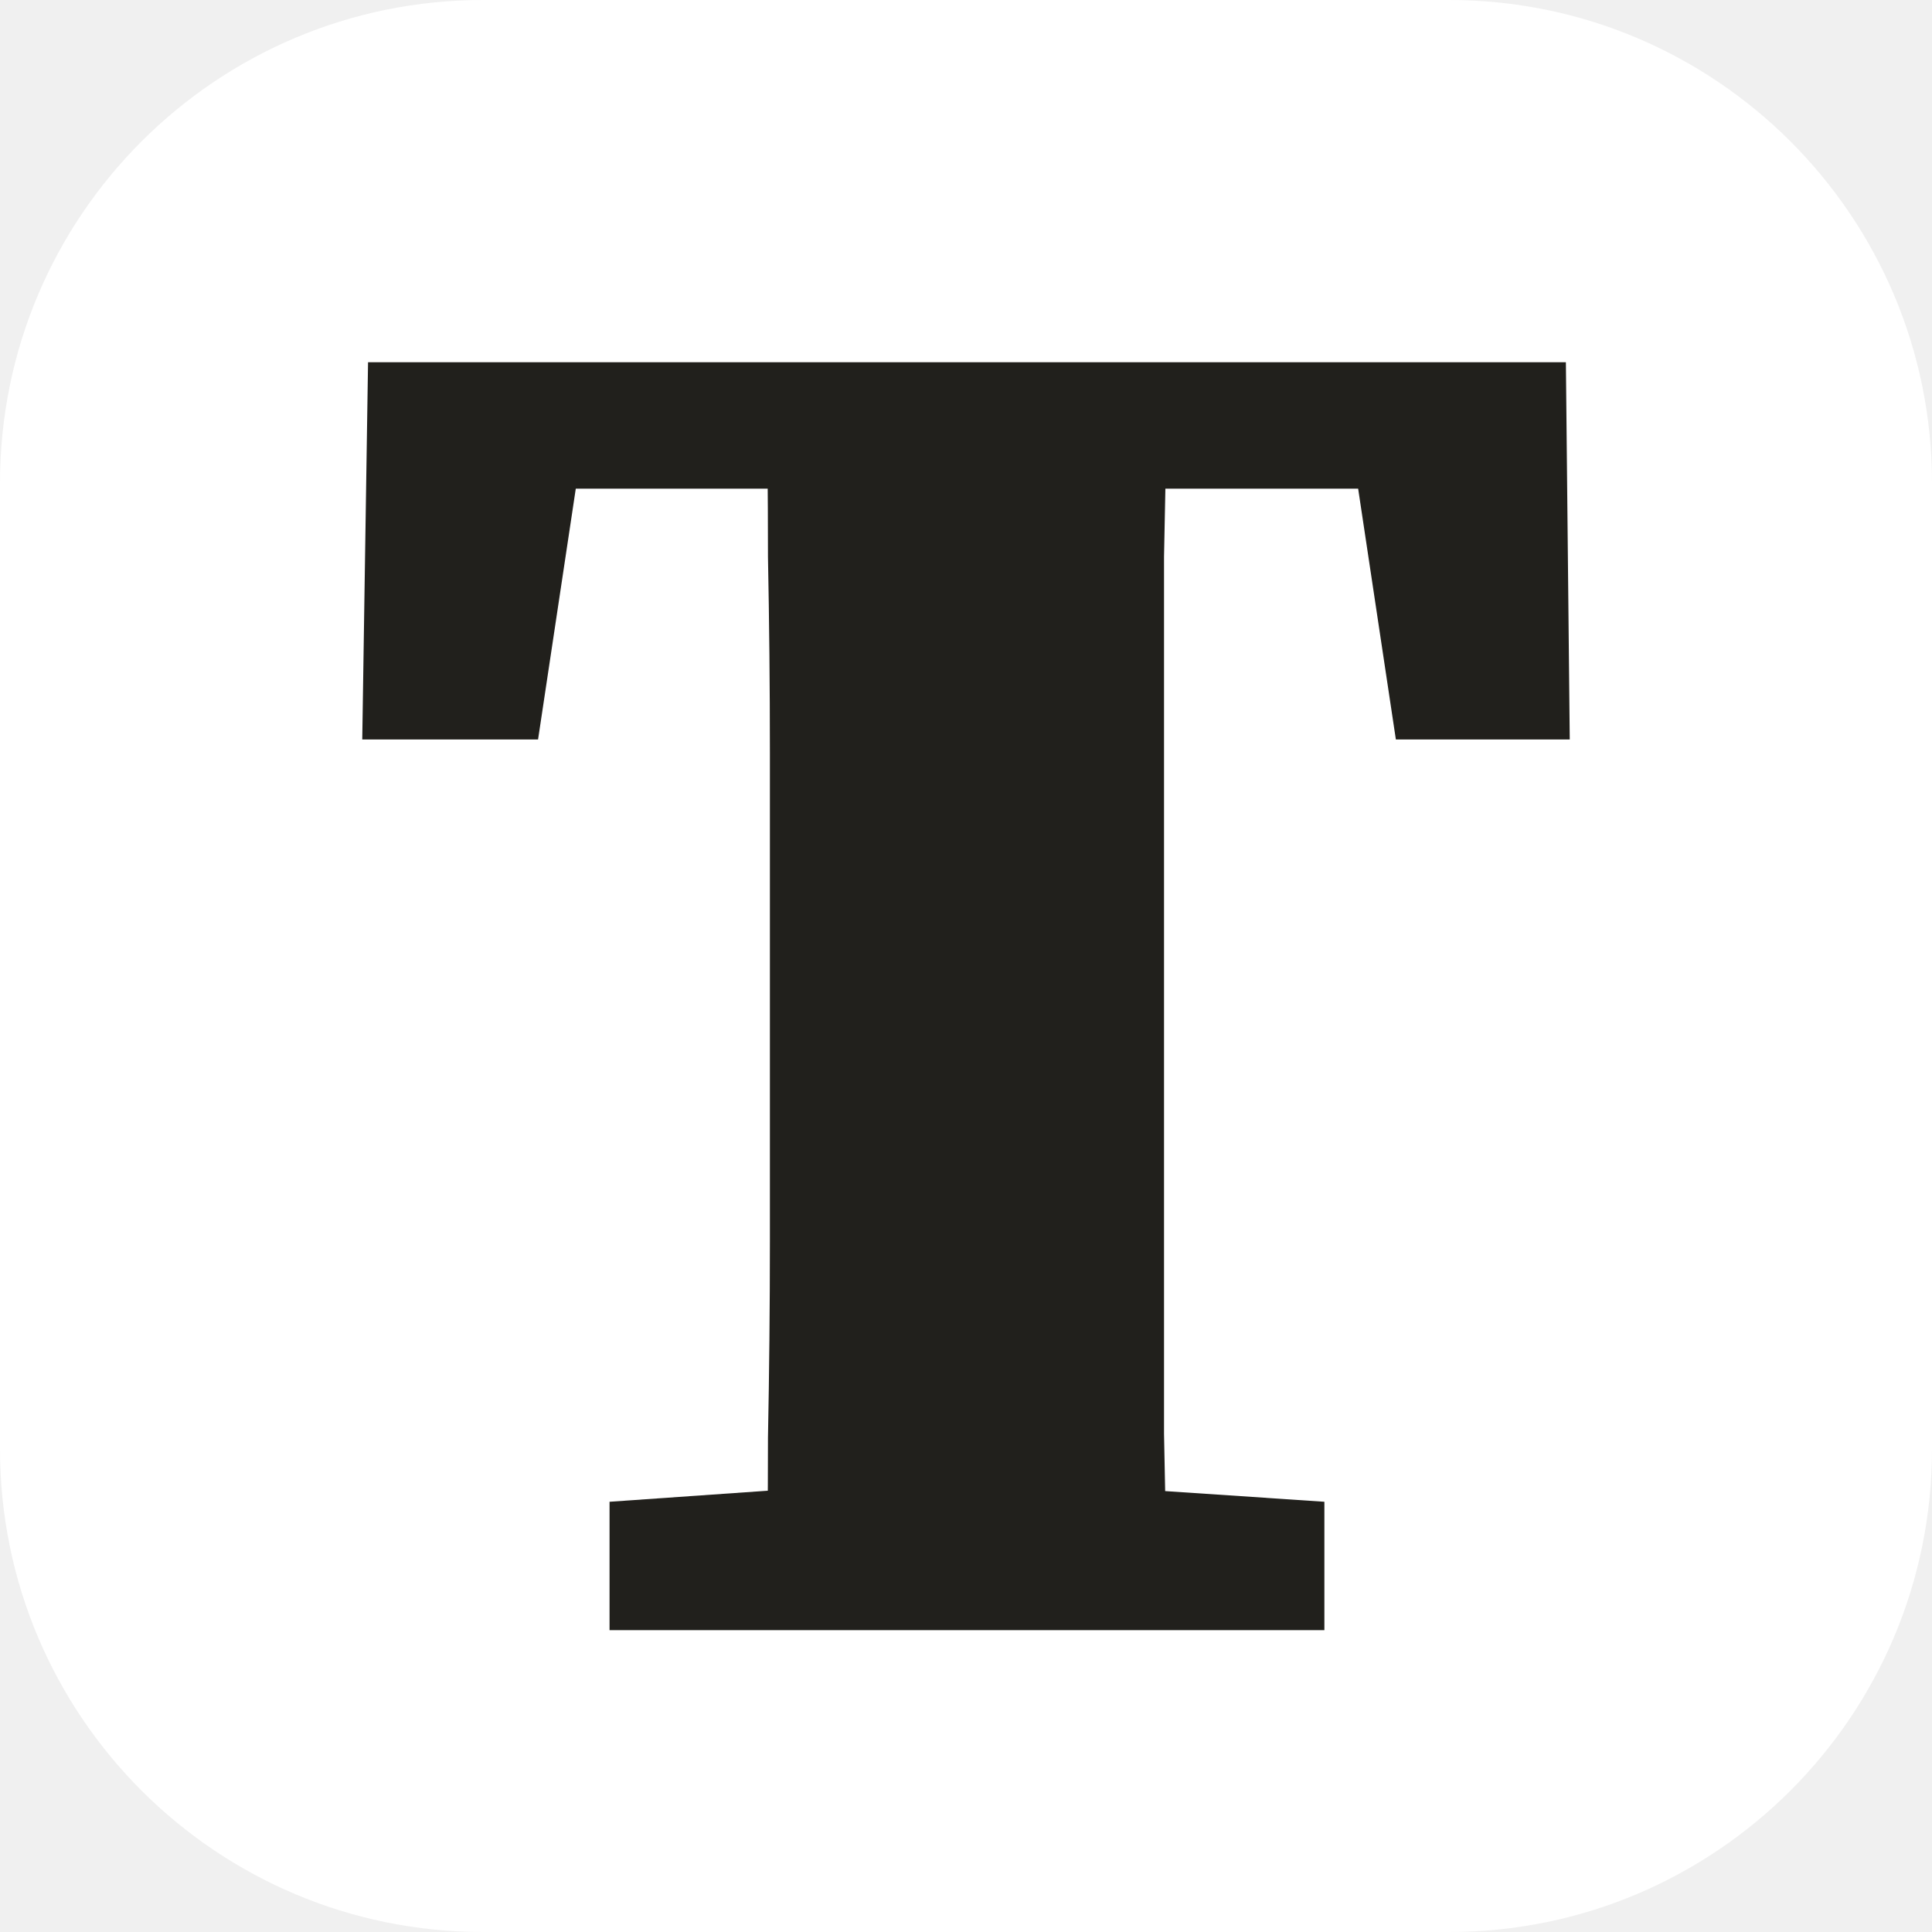
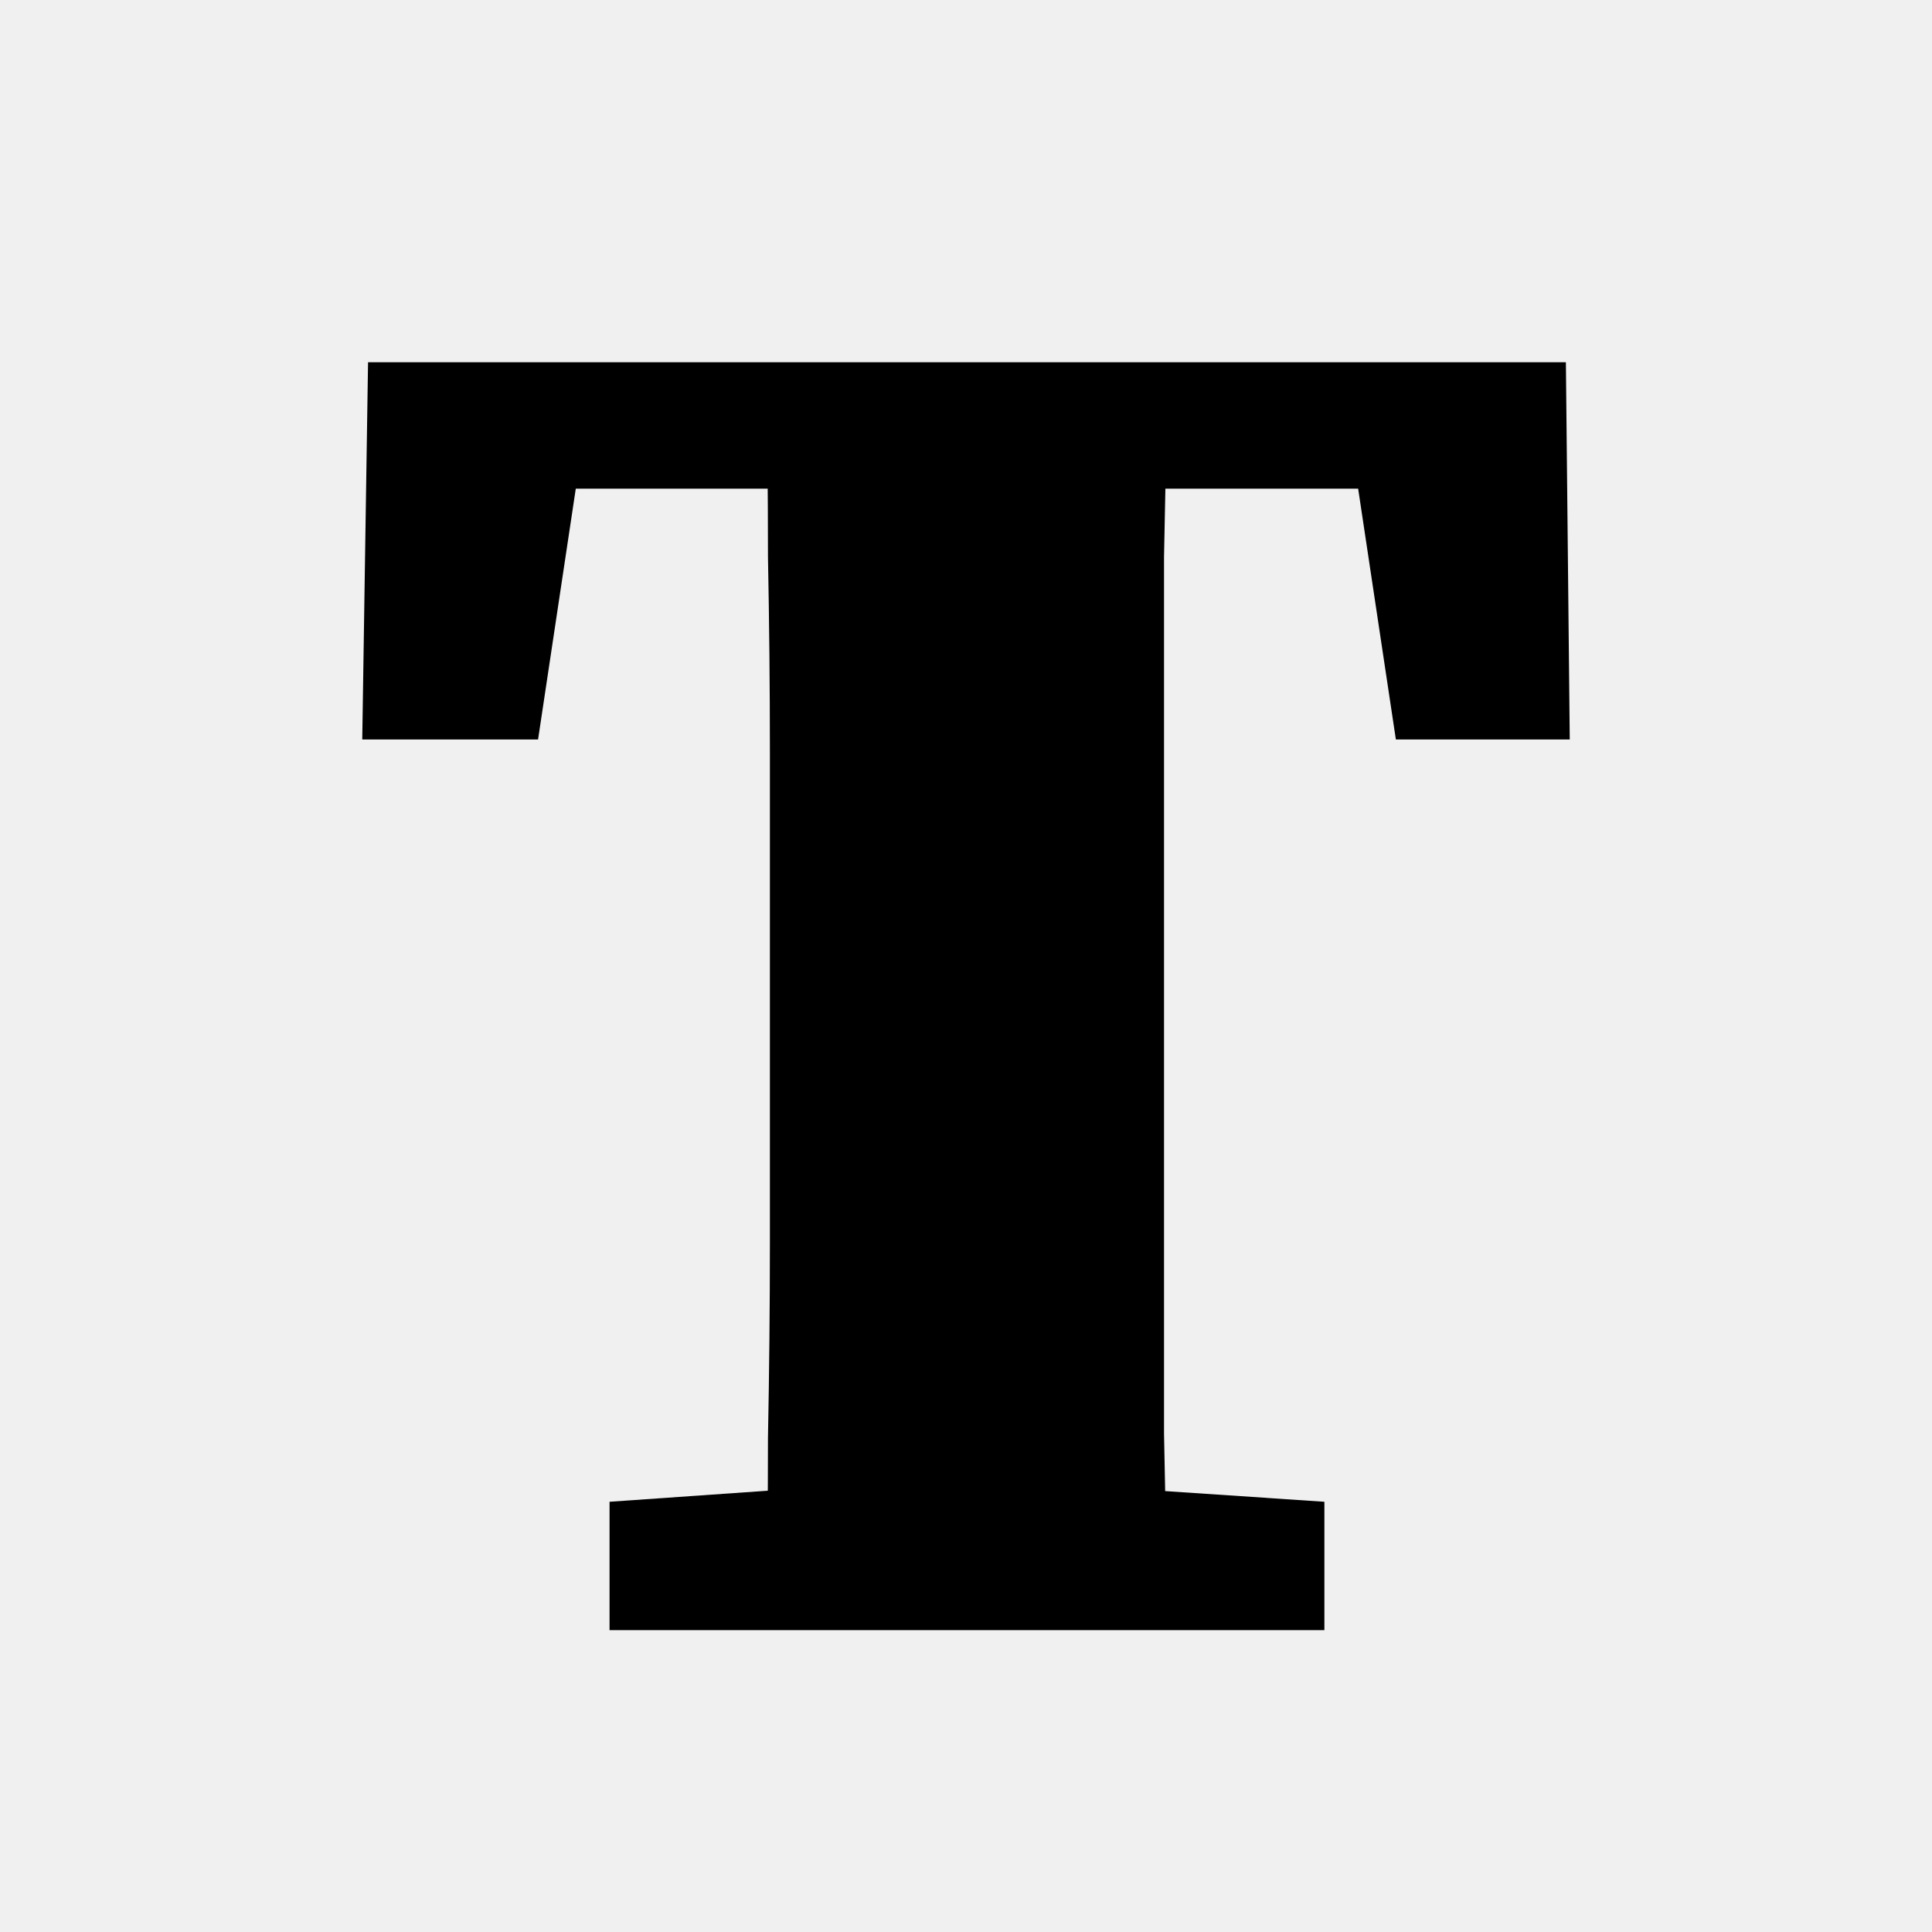
<svg xmlns="http://www.w3.org/2000/svg" width="32" height="32" viewBox="0 0 32 32" fill="none">
-   <rect width="32" height="32" rx="8" fill="white" />
-   <path d="M10.096 27V24.874L14.704 24.552H17.136L21.936 24.874V27H10.096ZM12.688 27C12.709 25.926 12.72 24.863 12.72 23.811C12.741 22.738 12.752 21.653 12.752 20.558C12.752 19.463 12.752 18.379 12.752 17.305V15.695C12.752 14.621 12.752 13.547 12.752 12.474C12.752 11.379 12.741 10.294 12.72 9.221C12.72 8.147 12.709 7.074 12.688 6H19.344C19.323 7.052 19.301 8.126 19.28 9.221C19.28 10.294 19.28 11.368 19.28 12.442C19.28 13.515 19.28 14.6 19.28 15.695V17.273C19.28 18.347 19.28 19.431 19.28 20.526C19.28 21.6 19.28 22.673 19.28 23.747C19.301 24.821 19.323 25.905 19.344 27H12.688ZM6 12.248L6.096 6H25.936L26 12.248H23.12L22.224 6.29L24.496 8.094H7.504L9.808 6.29L8.912 12.248H6Z" fill="#21201c" />
+   <style>
+     path { fill: black; }
+     @media (prefers-color-scheme: dark) {
+       path { fill: white; }
+     }
+   </style>
+   <path d="M10.096 27V24.874L14.704 24.552H17.136L21.936 24.874V27H10.096ZM12.688 27C12.709 25.926 12.72 24.863 12.72 23.811C12.741 22.738 12.752 21.653 12.752 20.558C12.752 19.463 12.752 18.379 12.752 17.305V15.695C12.752 14.621 12.752 13.547 12.752 12.474C12.752 11.379 12.741 10.294 12.72 9.221C12.72 8.147 12.709 7.074 12.688 6H19.344C19.323 7.052 19.301 8.126 19.28 9.221C19.28 10.294 19.28 11.368 19.28 12.442C19.28 13.515 19.28 14.6 19.28 15.695V17.273C19.28 18.347 19.28 19.431 19.28 20.526C19.28 21.6 19.28 22.673 19.28 23.747C19.301 24.821 19.323 25.905 19.344 27H12.688ZM6 12.248L6.096 6H25.936L26 12.248H23.12L22.224 6.29L24.496 8.094H7.504L9.808 6.29L8.912 12.248H6Z" />
</svg>
